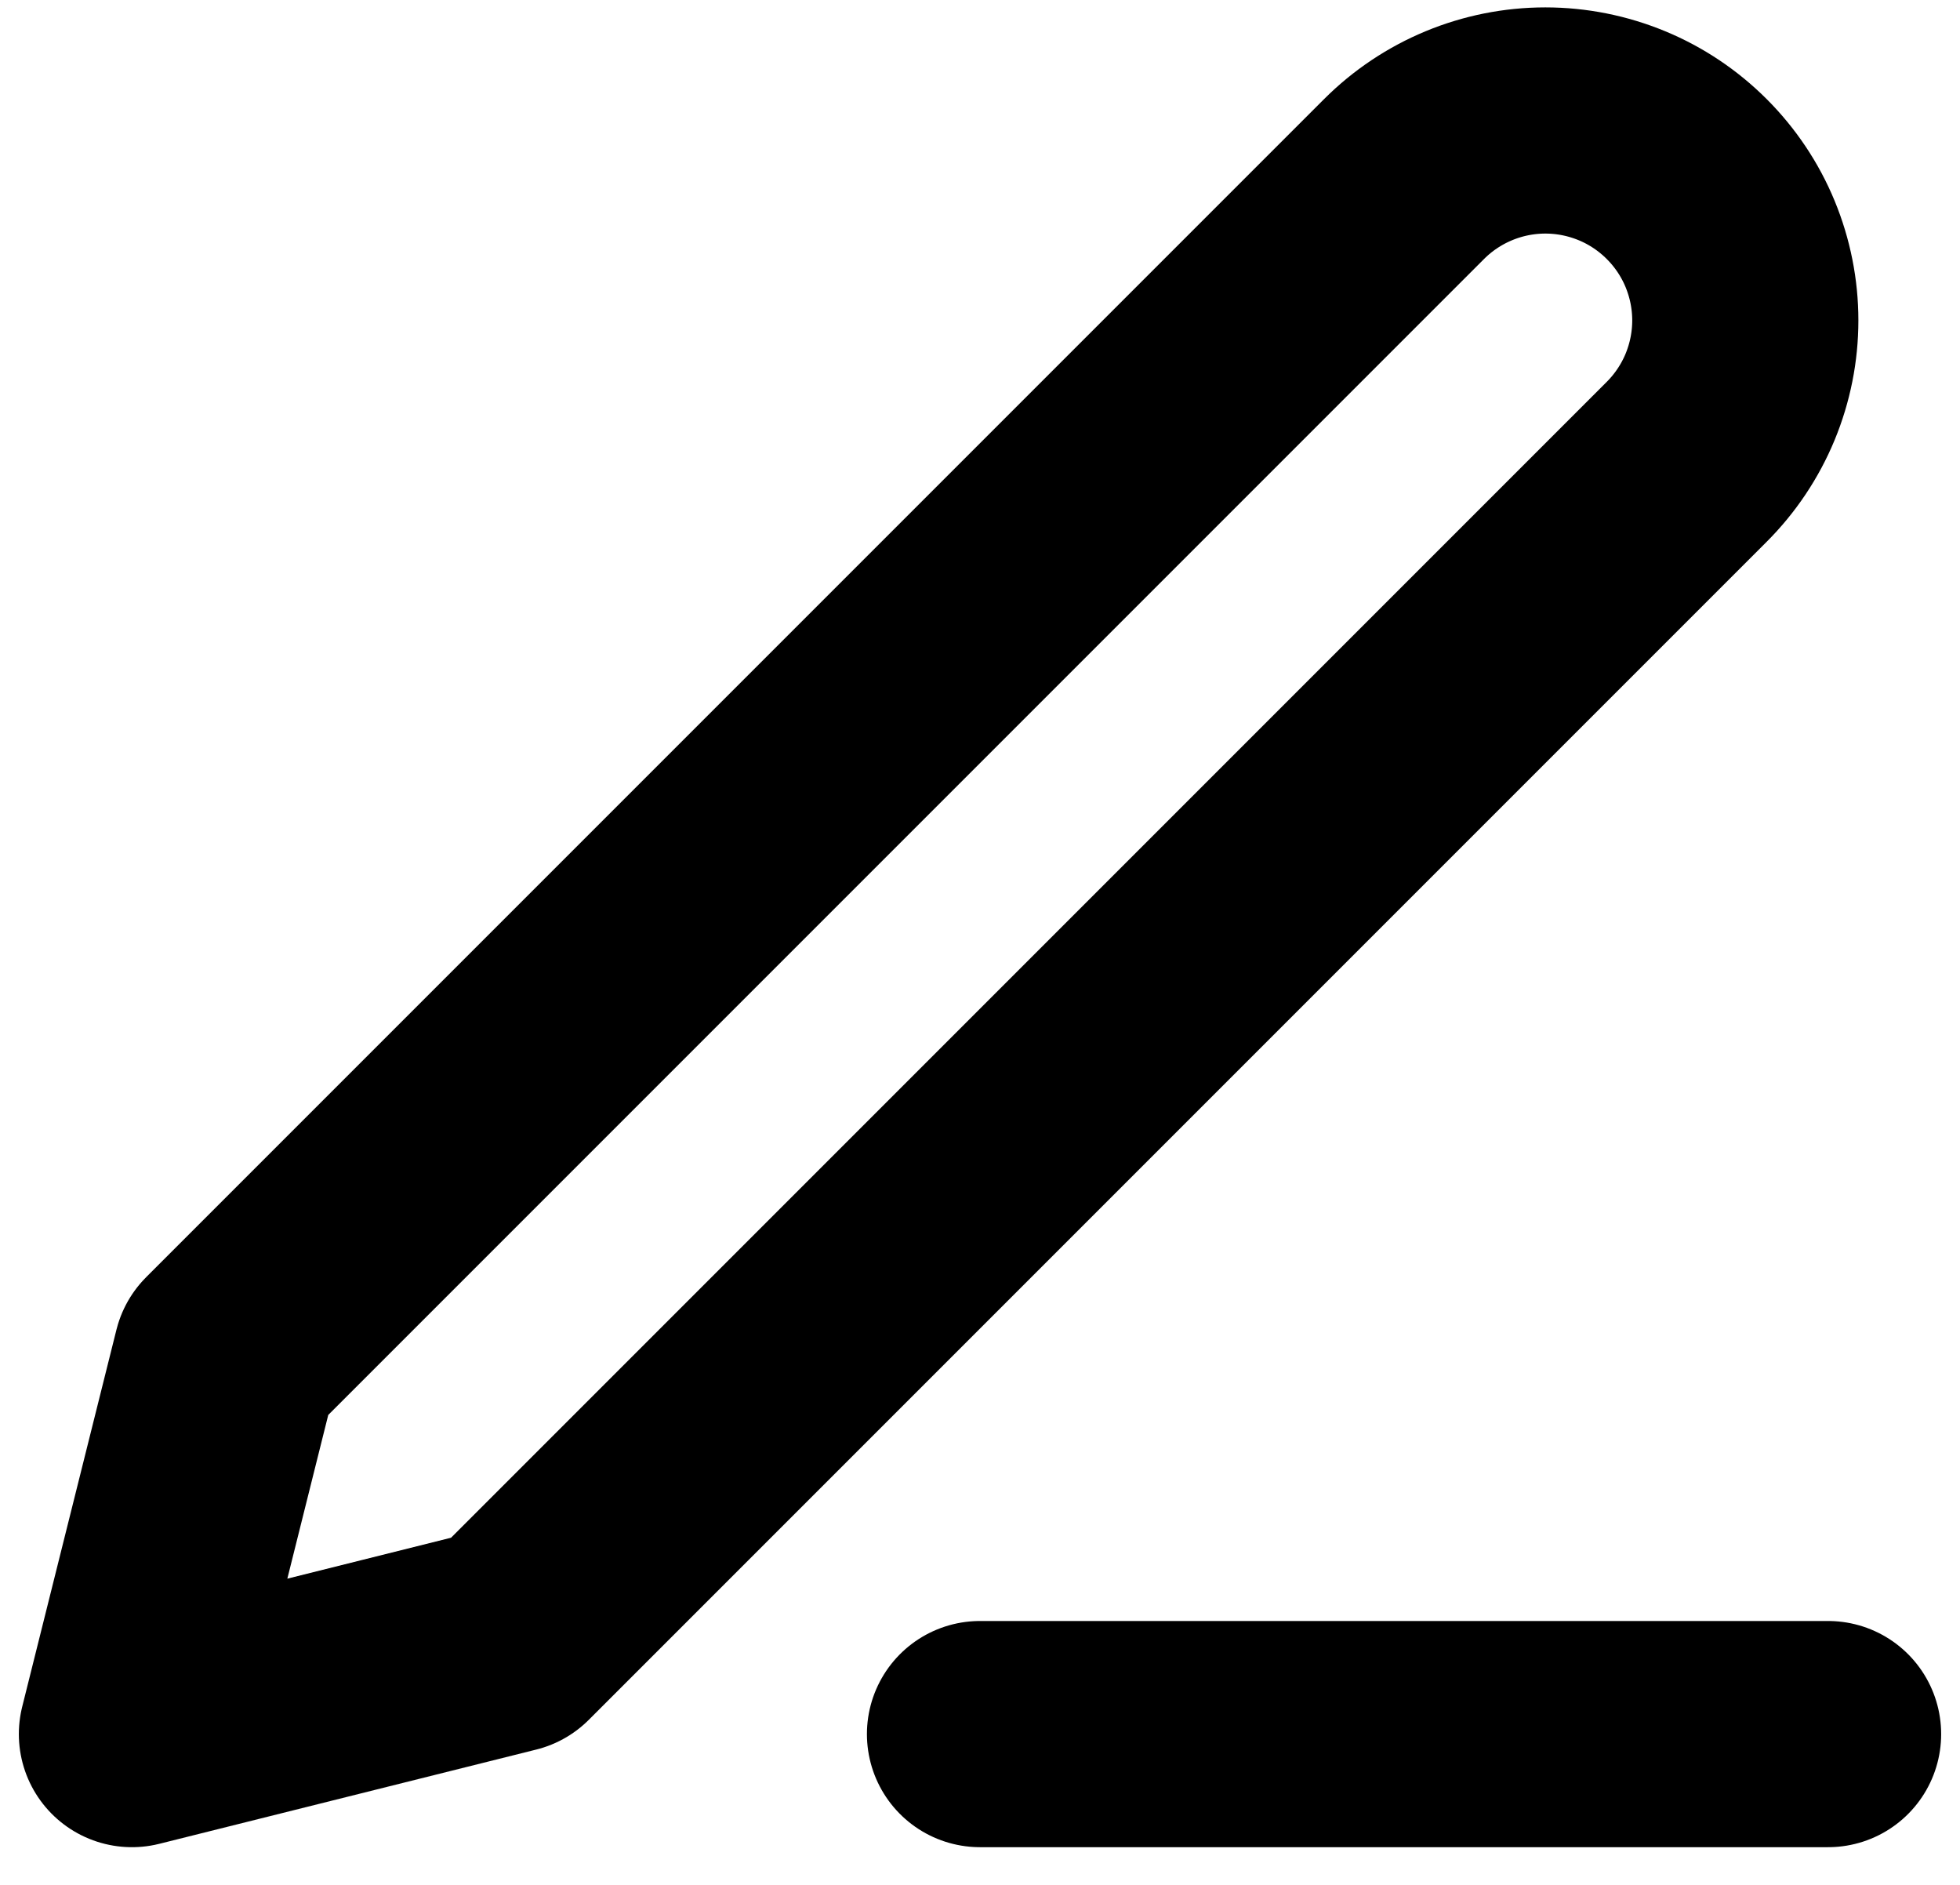
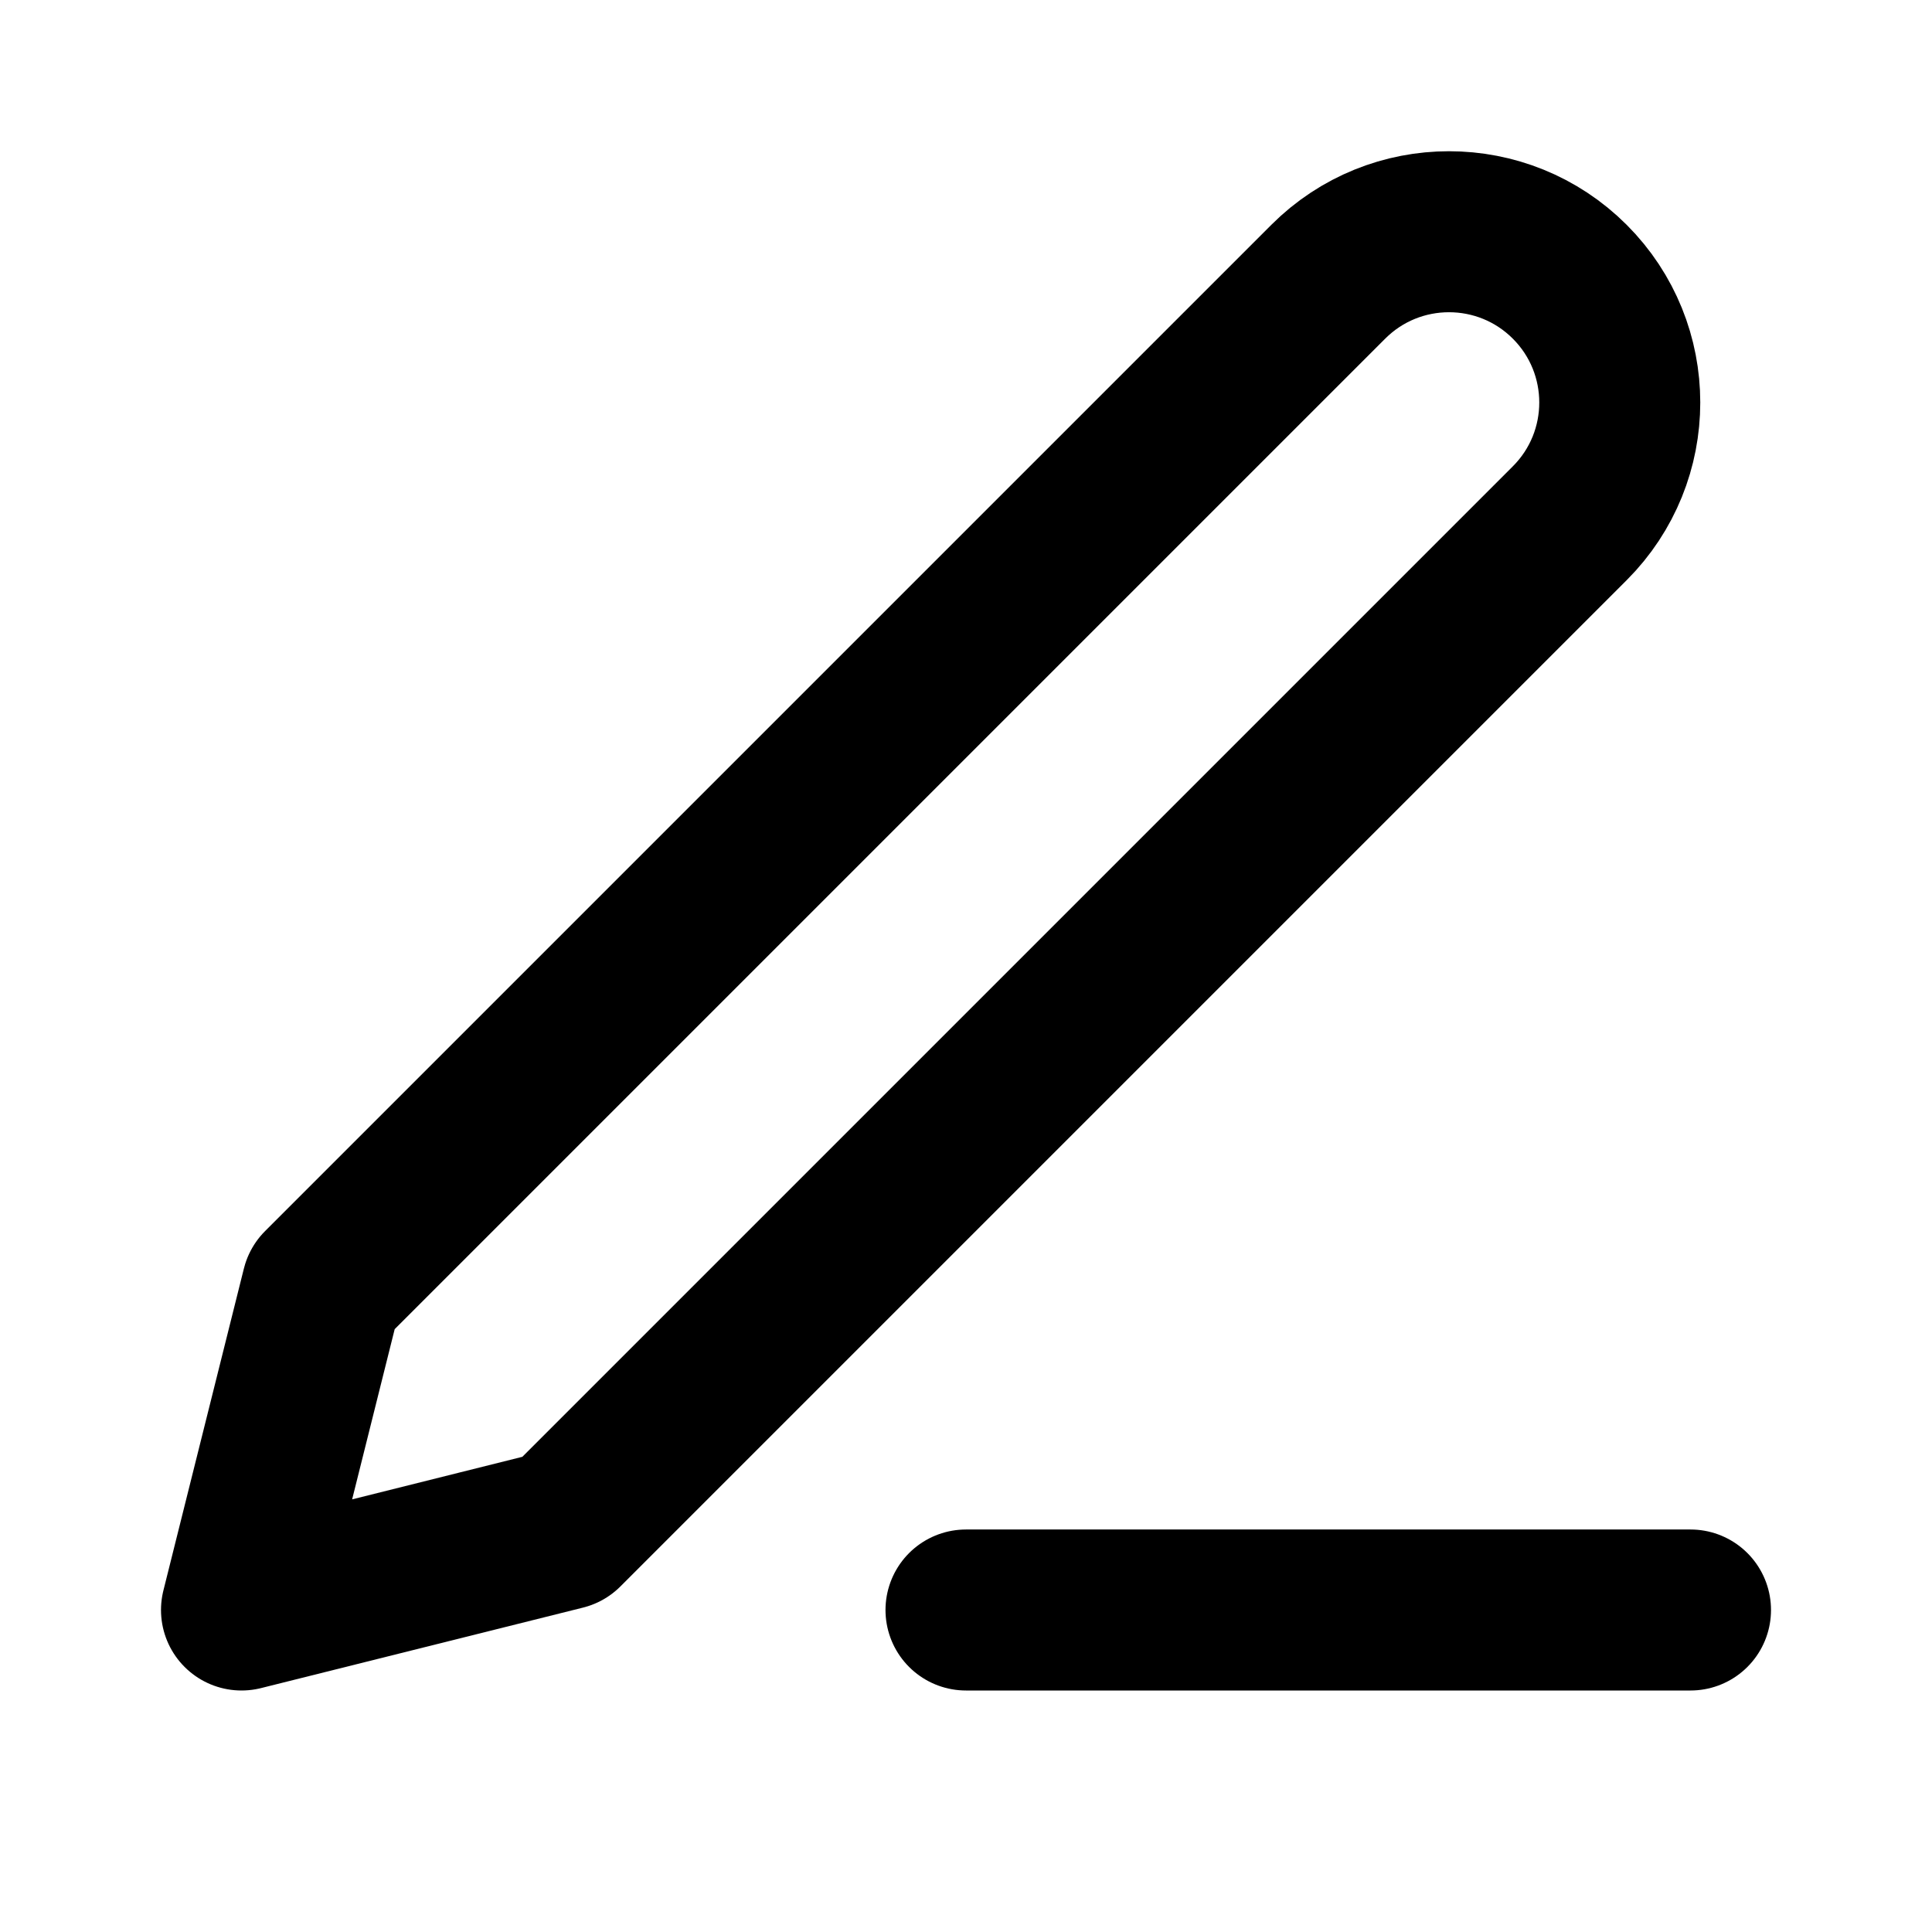
- <svg xmlns="http://www.w3.org/2000/svg" width="26" height="25" viewBox="0 0 26 25" fill="none">
-   <path d="M13 23H24.25" stroke="currentColor" stroke-width="3" stroke-linecap="round" stroke-linejoin="round" />
-   <path d="M18.625 2.375C19.122 1.878 19.797 1.598 20.5 1.598C20.848 1.598 21.193 1.667 21.515 1.8C21.837 1.933 22.129 2.129 22.375 2.375C22.621 2.621 22.817 2.913 22.95 3.235C23.083 3.557 23.152 3.902 23.152 4.25C23.152 4.598 23.083 4.943 22.95 5.265C22.817 5.586 22.621 5.879 22.375 6.125L6.75 21.75L1.75 23L3 18L18.625 2.375Z" stroke="currentColor" stroke-width="3" stroke-linecap="round" stroke-linejoin="round" />
+ <svg xmlns="http://www.w3.org/2000/svg" width="24" height="24" viewBox="0 0 24 24" fill="none" stroke="currentColor" stroke-width="2" stroke-linecap="round" stroke-linejoin="round" class="feather feather-edit-3">
+   <path d="M12 20h9" />
+   <path d="M16.5 3.5a2.121 2.121 0 0 1 3 3L7 19l-4 1 1-4L16.5 3.5z" />
</svg>
